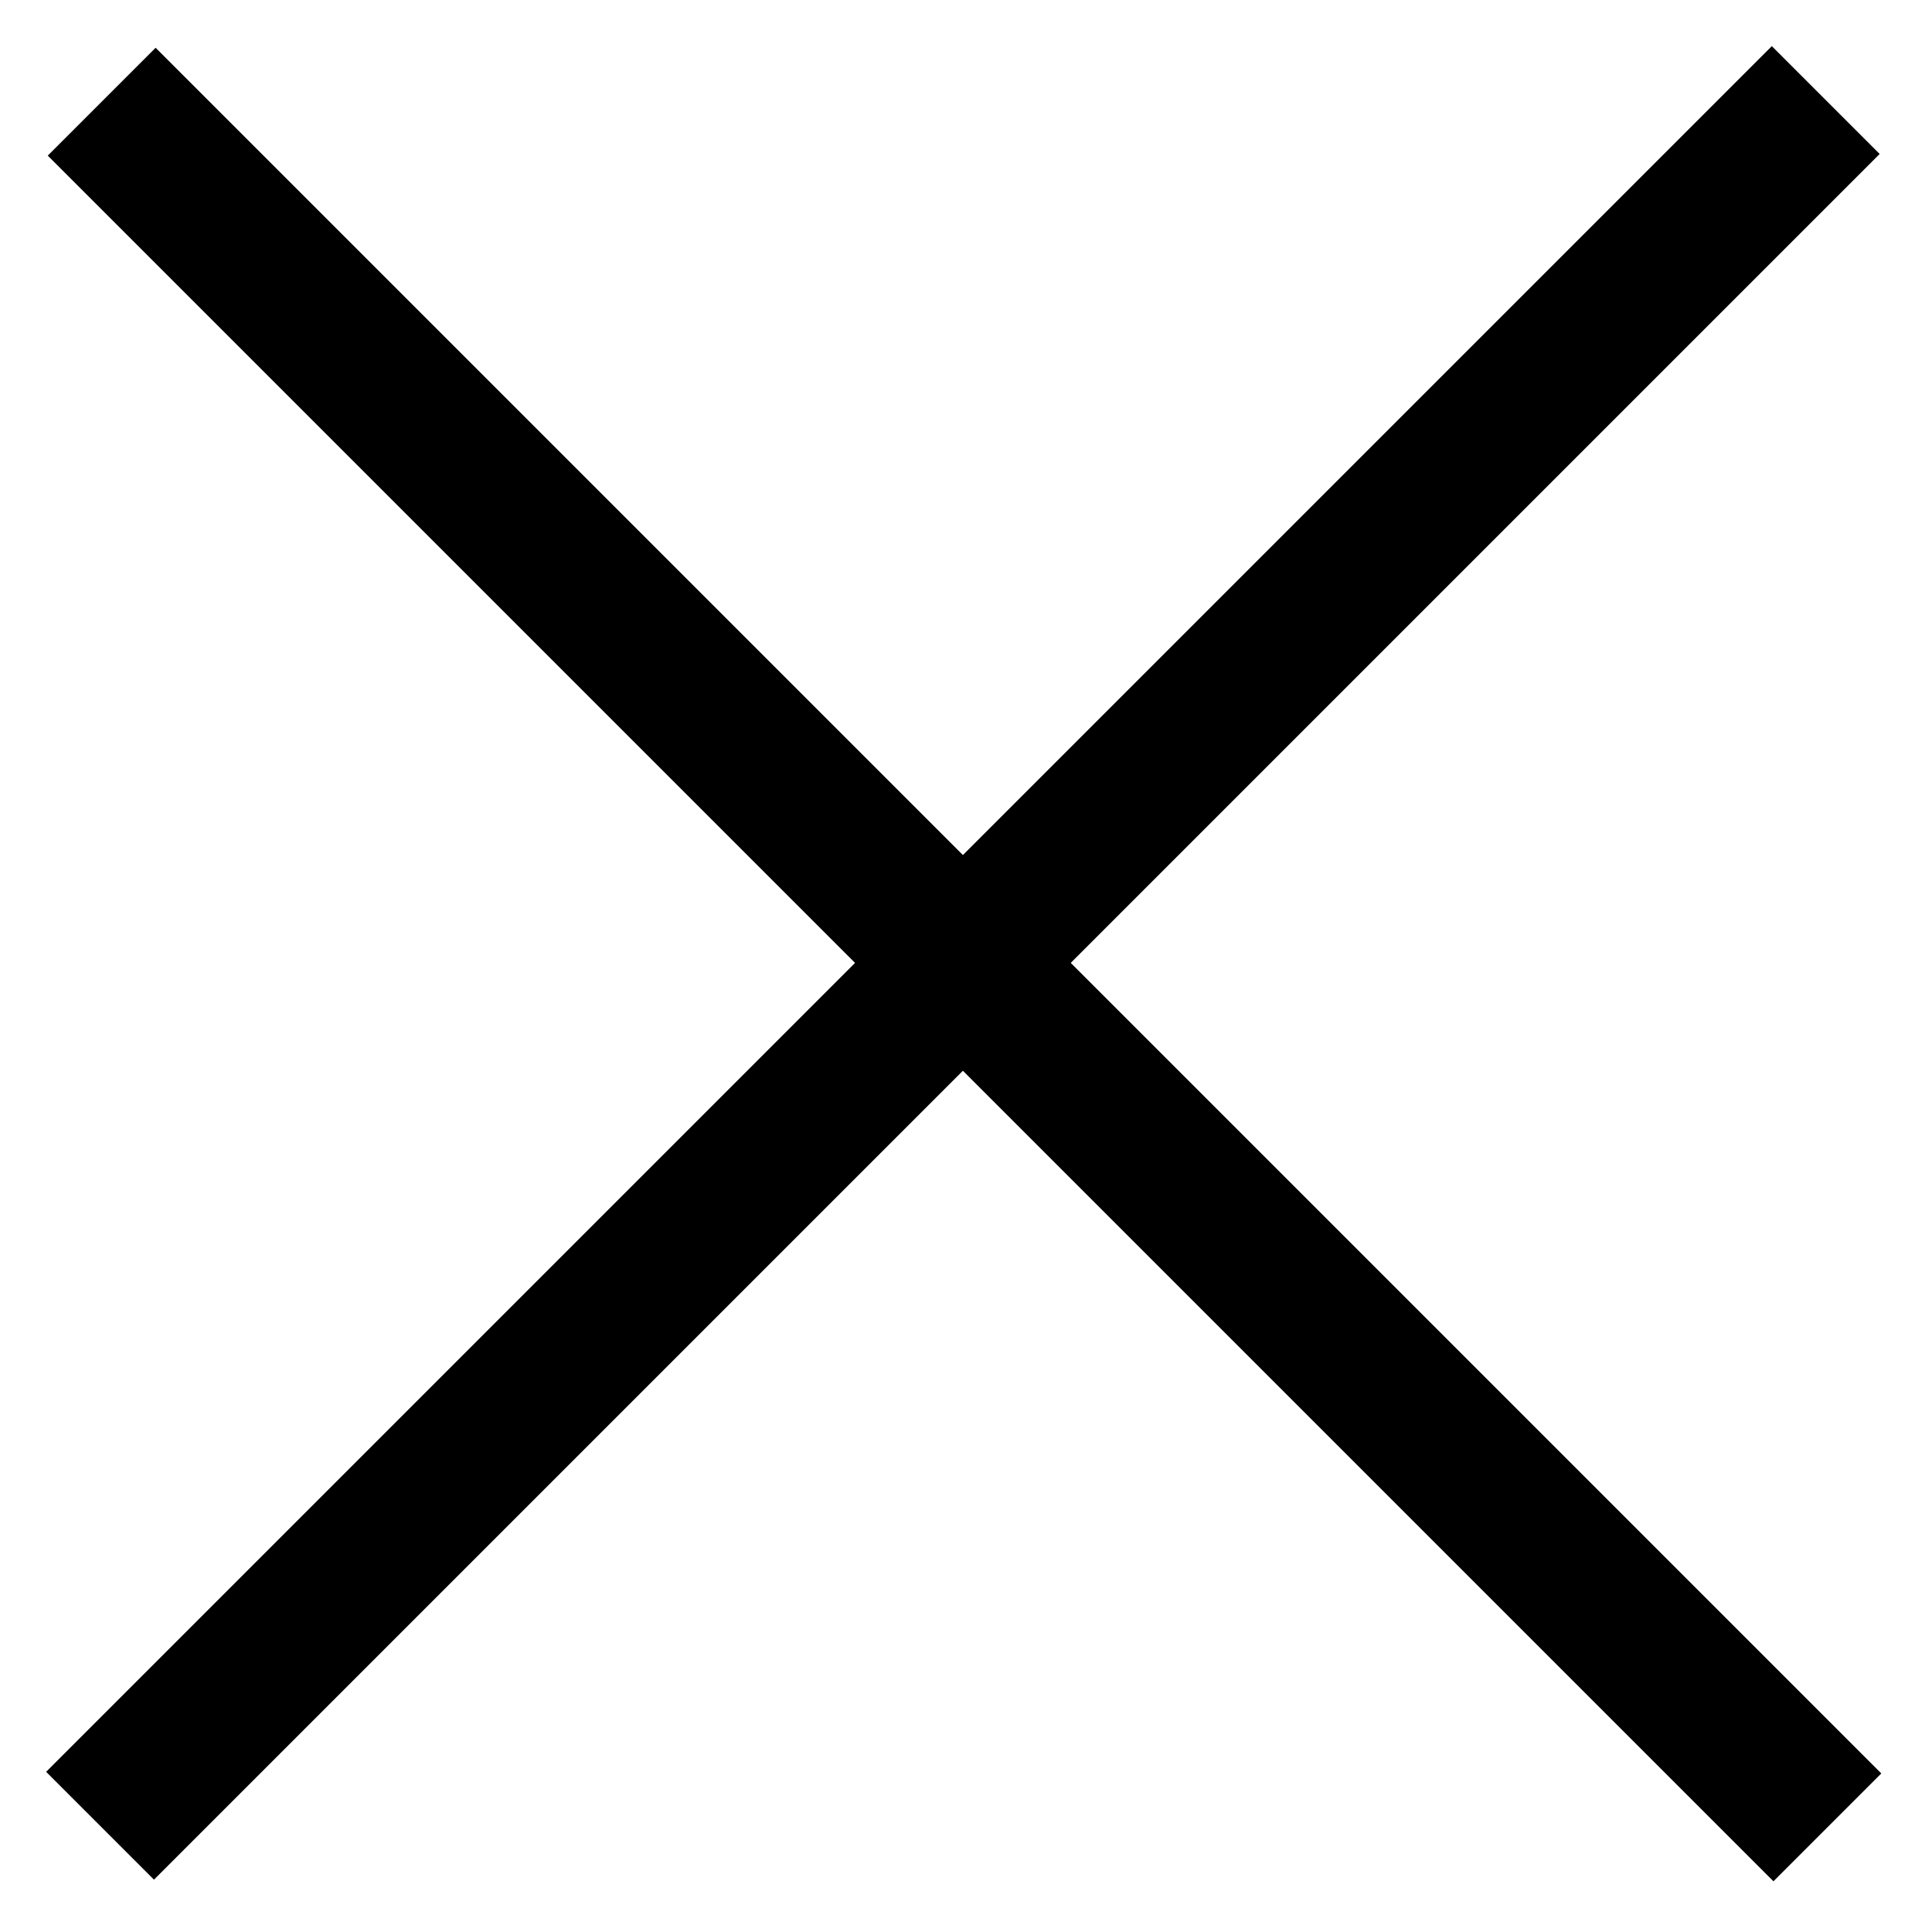
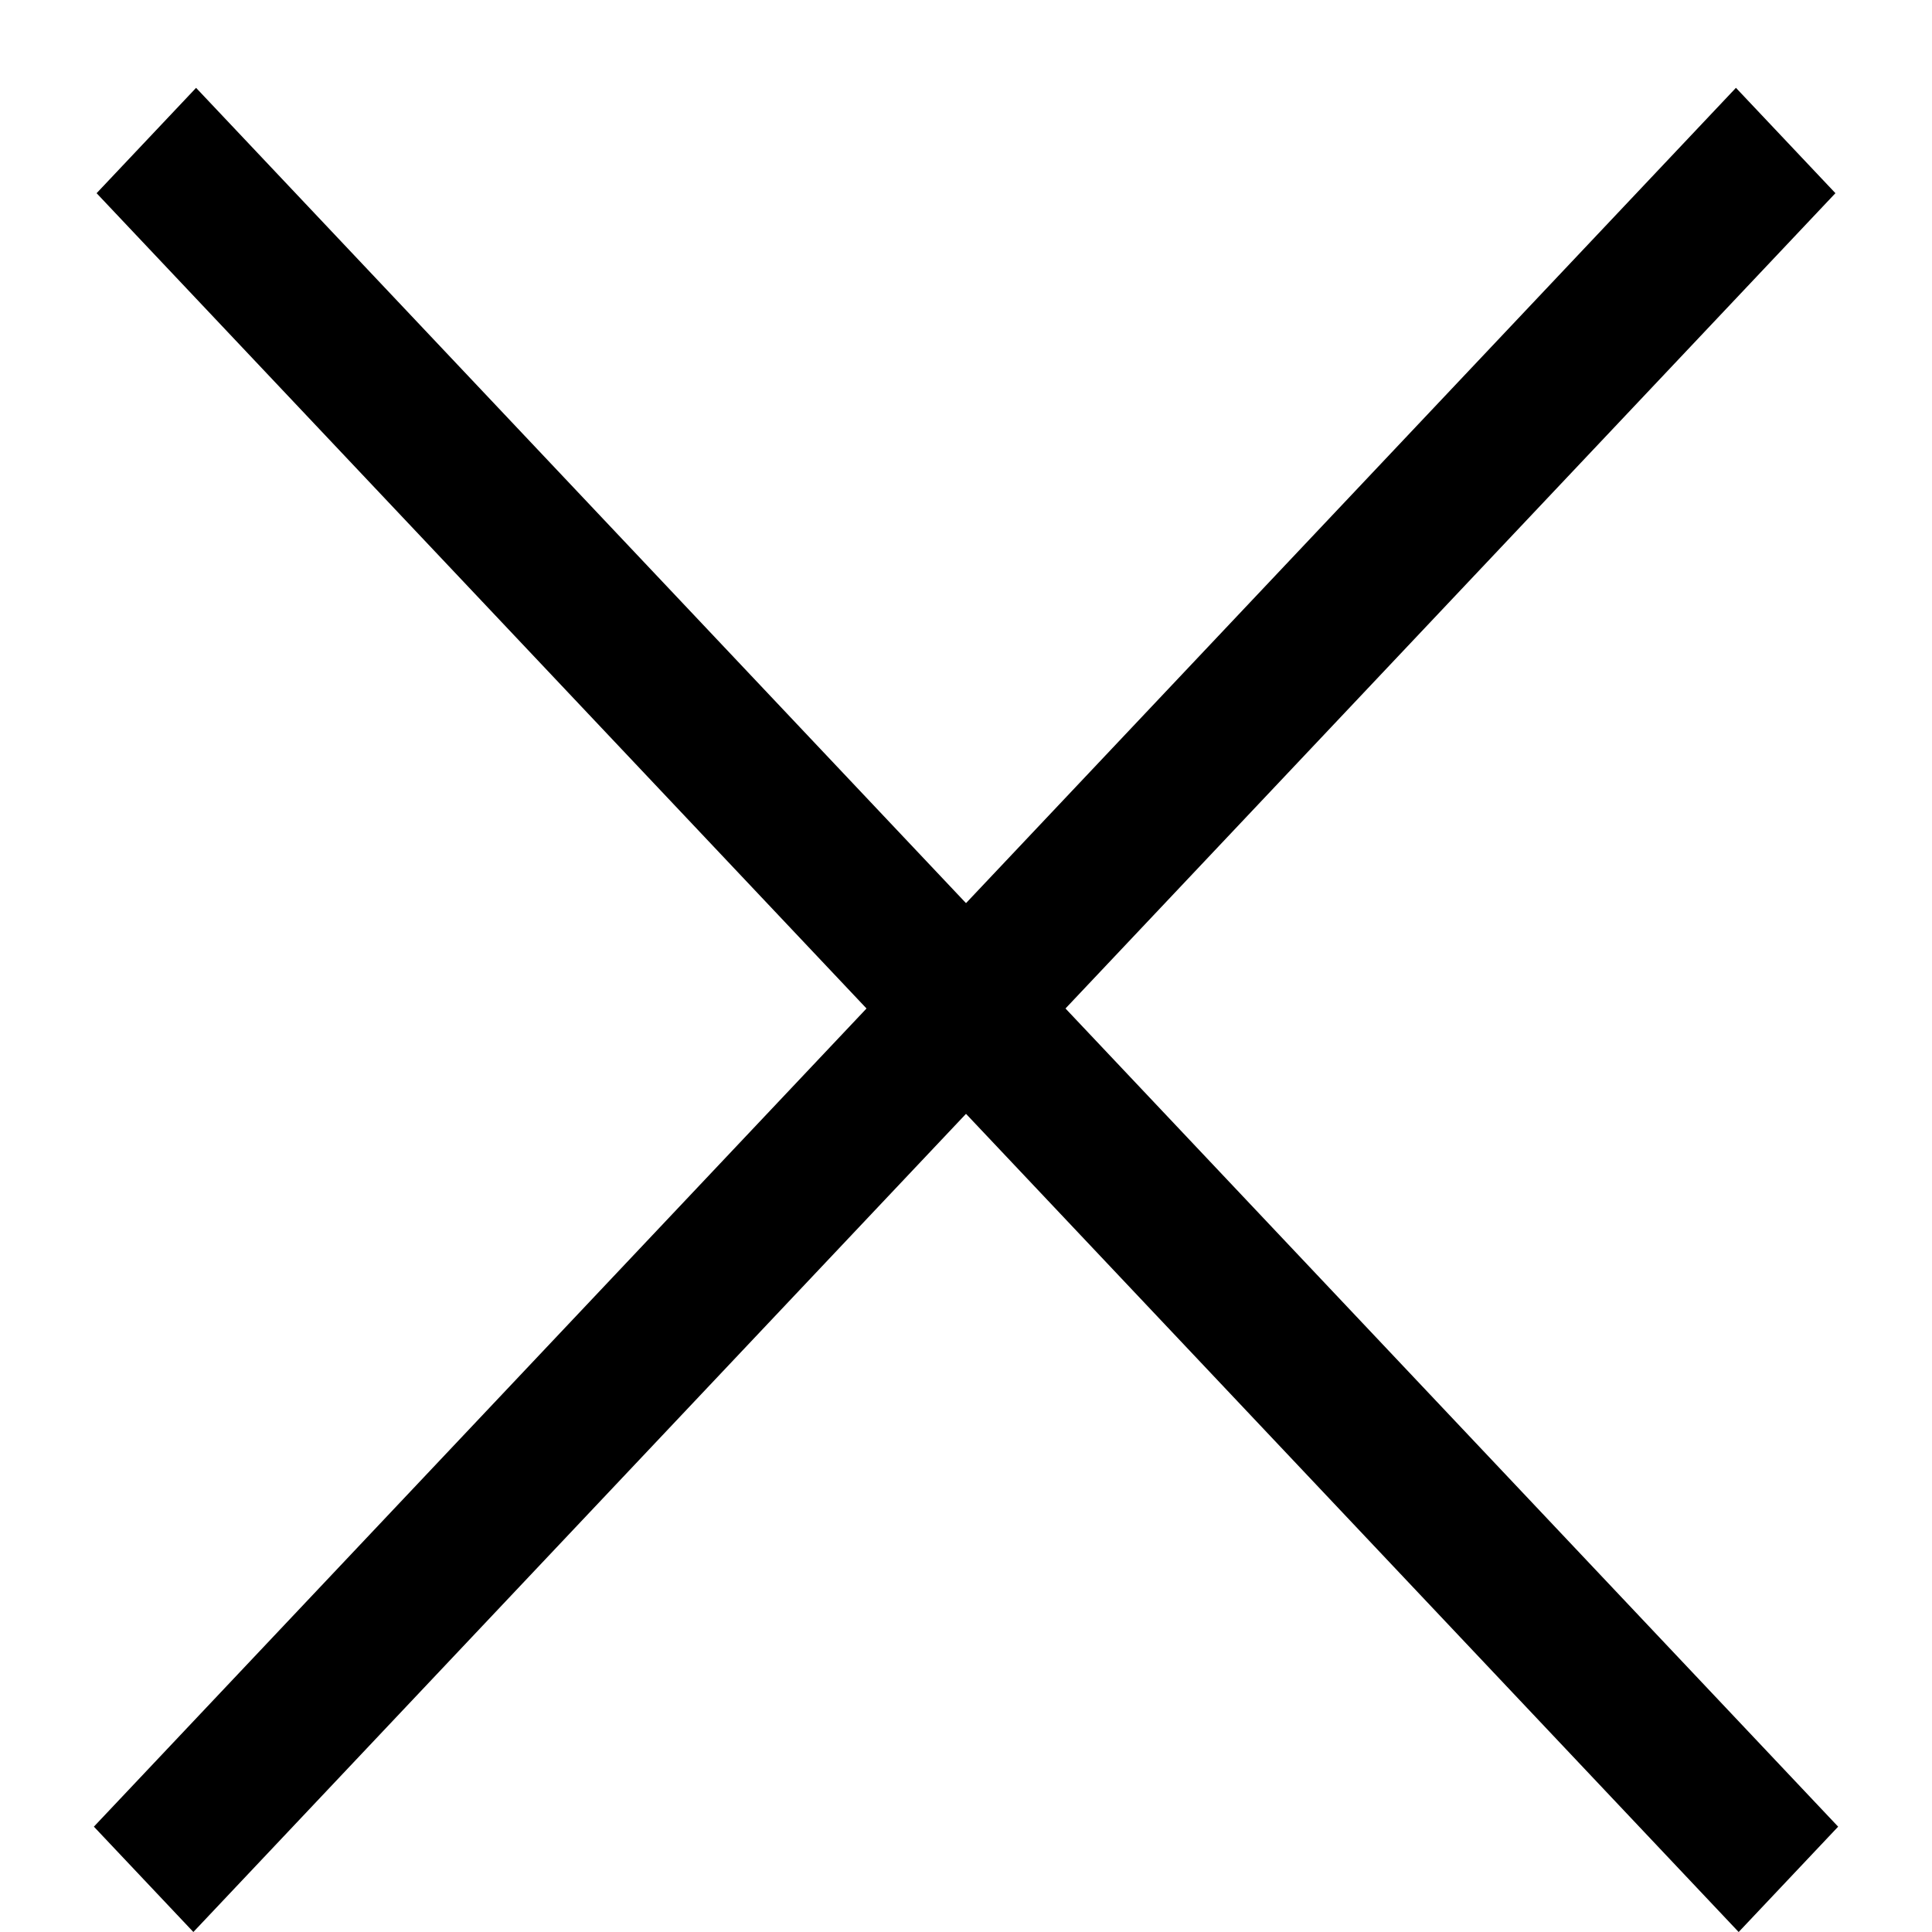
- <svg xmlns="http://www.w3.org/2000/svg" width="19" height="19" viewBox="0 0 19 19" fill="none">
-   <line x1="0.984" y1="17.955" x2="17.955" y2="0.984" stroke="black" stroke-width="1.5" />
-   <path d="M17.971 17.971L1 1" stroke="black" stroke-width="1.5" />
+ <svg xmlns="http://www.w3.org/2000/svg" width="20" height="20" viewBox="0 0 20 20" fill="none">
+   <line y1="-0.75" x2="24.758" y2="-0.75" transform="matrix(0.686589 -0.727046 0.686589 0.727046 2.00171 20)" stroke="black" stroke-width="1.5" />
+   <line y1="-0.75" x2="24.758" y2="-0.75" transform="matrix(0.686589 0.727046 -0.686589 0.727046 1 2)" stroke="black" stroke-width="1.5" />
</svg>
